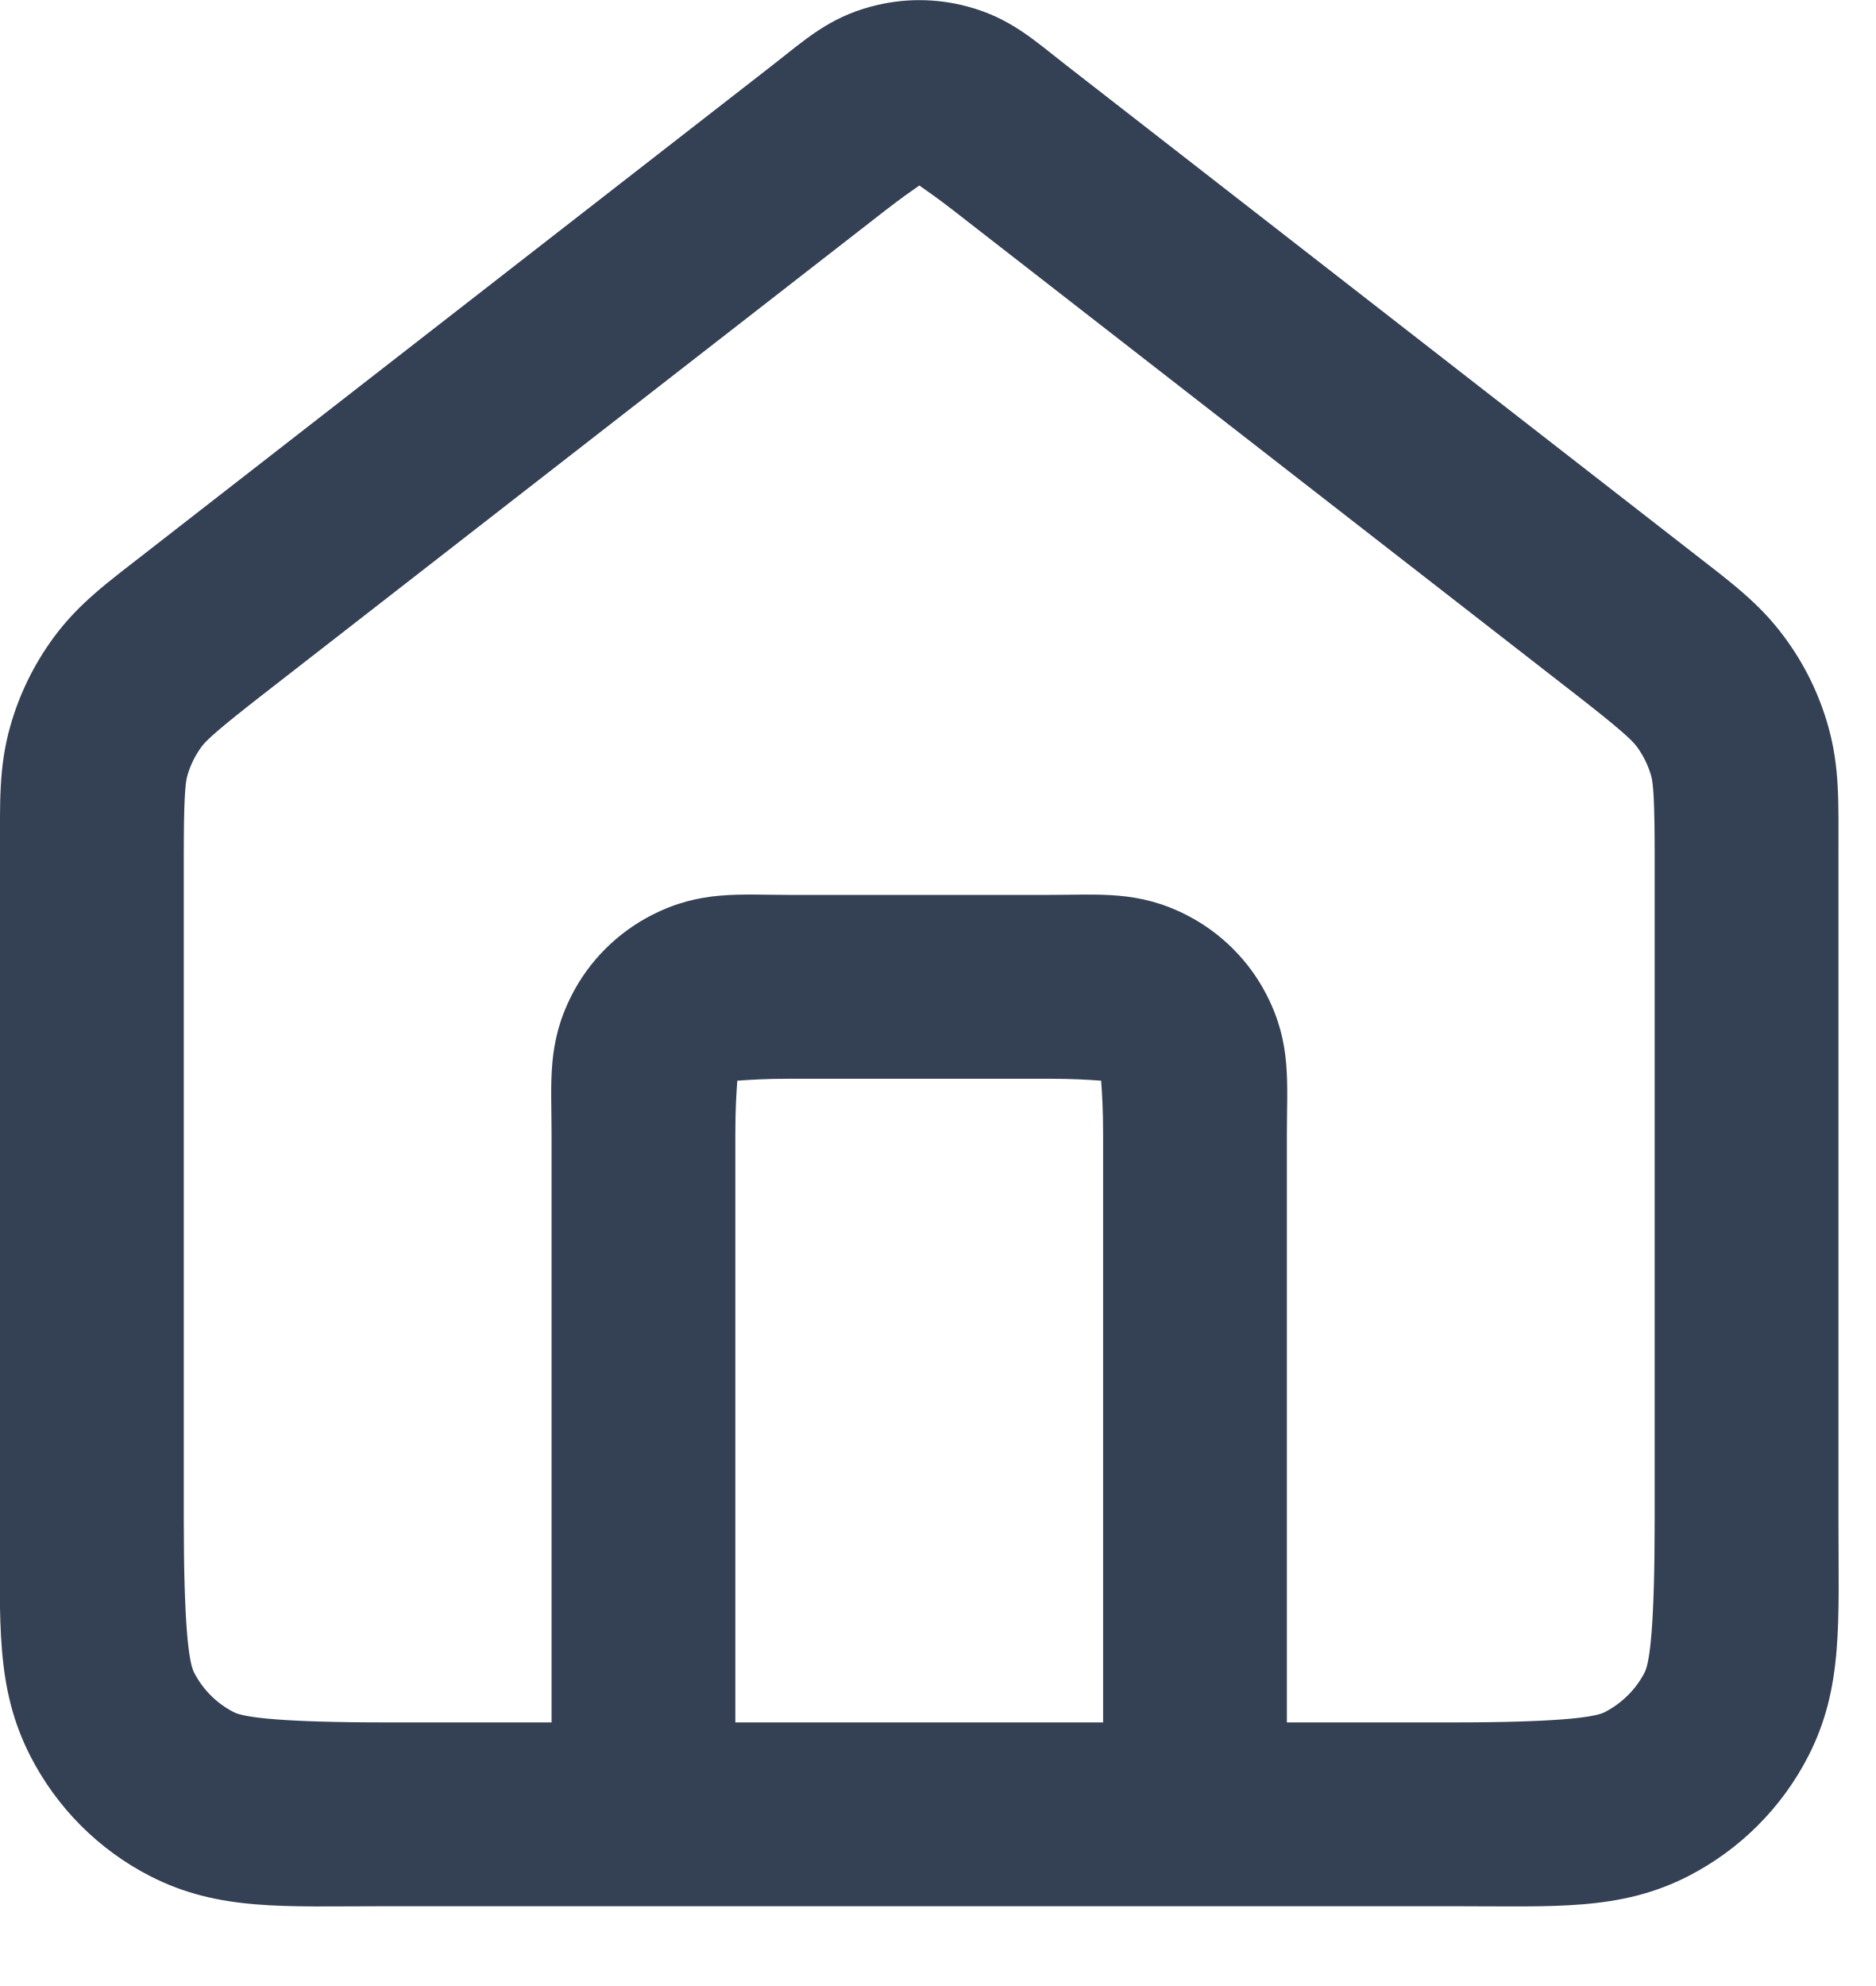
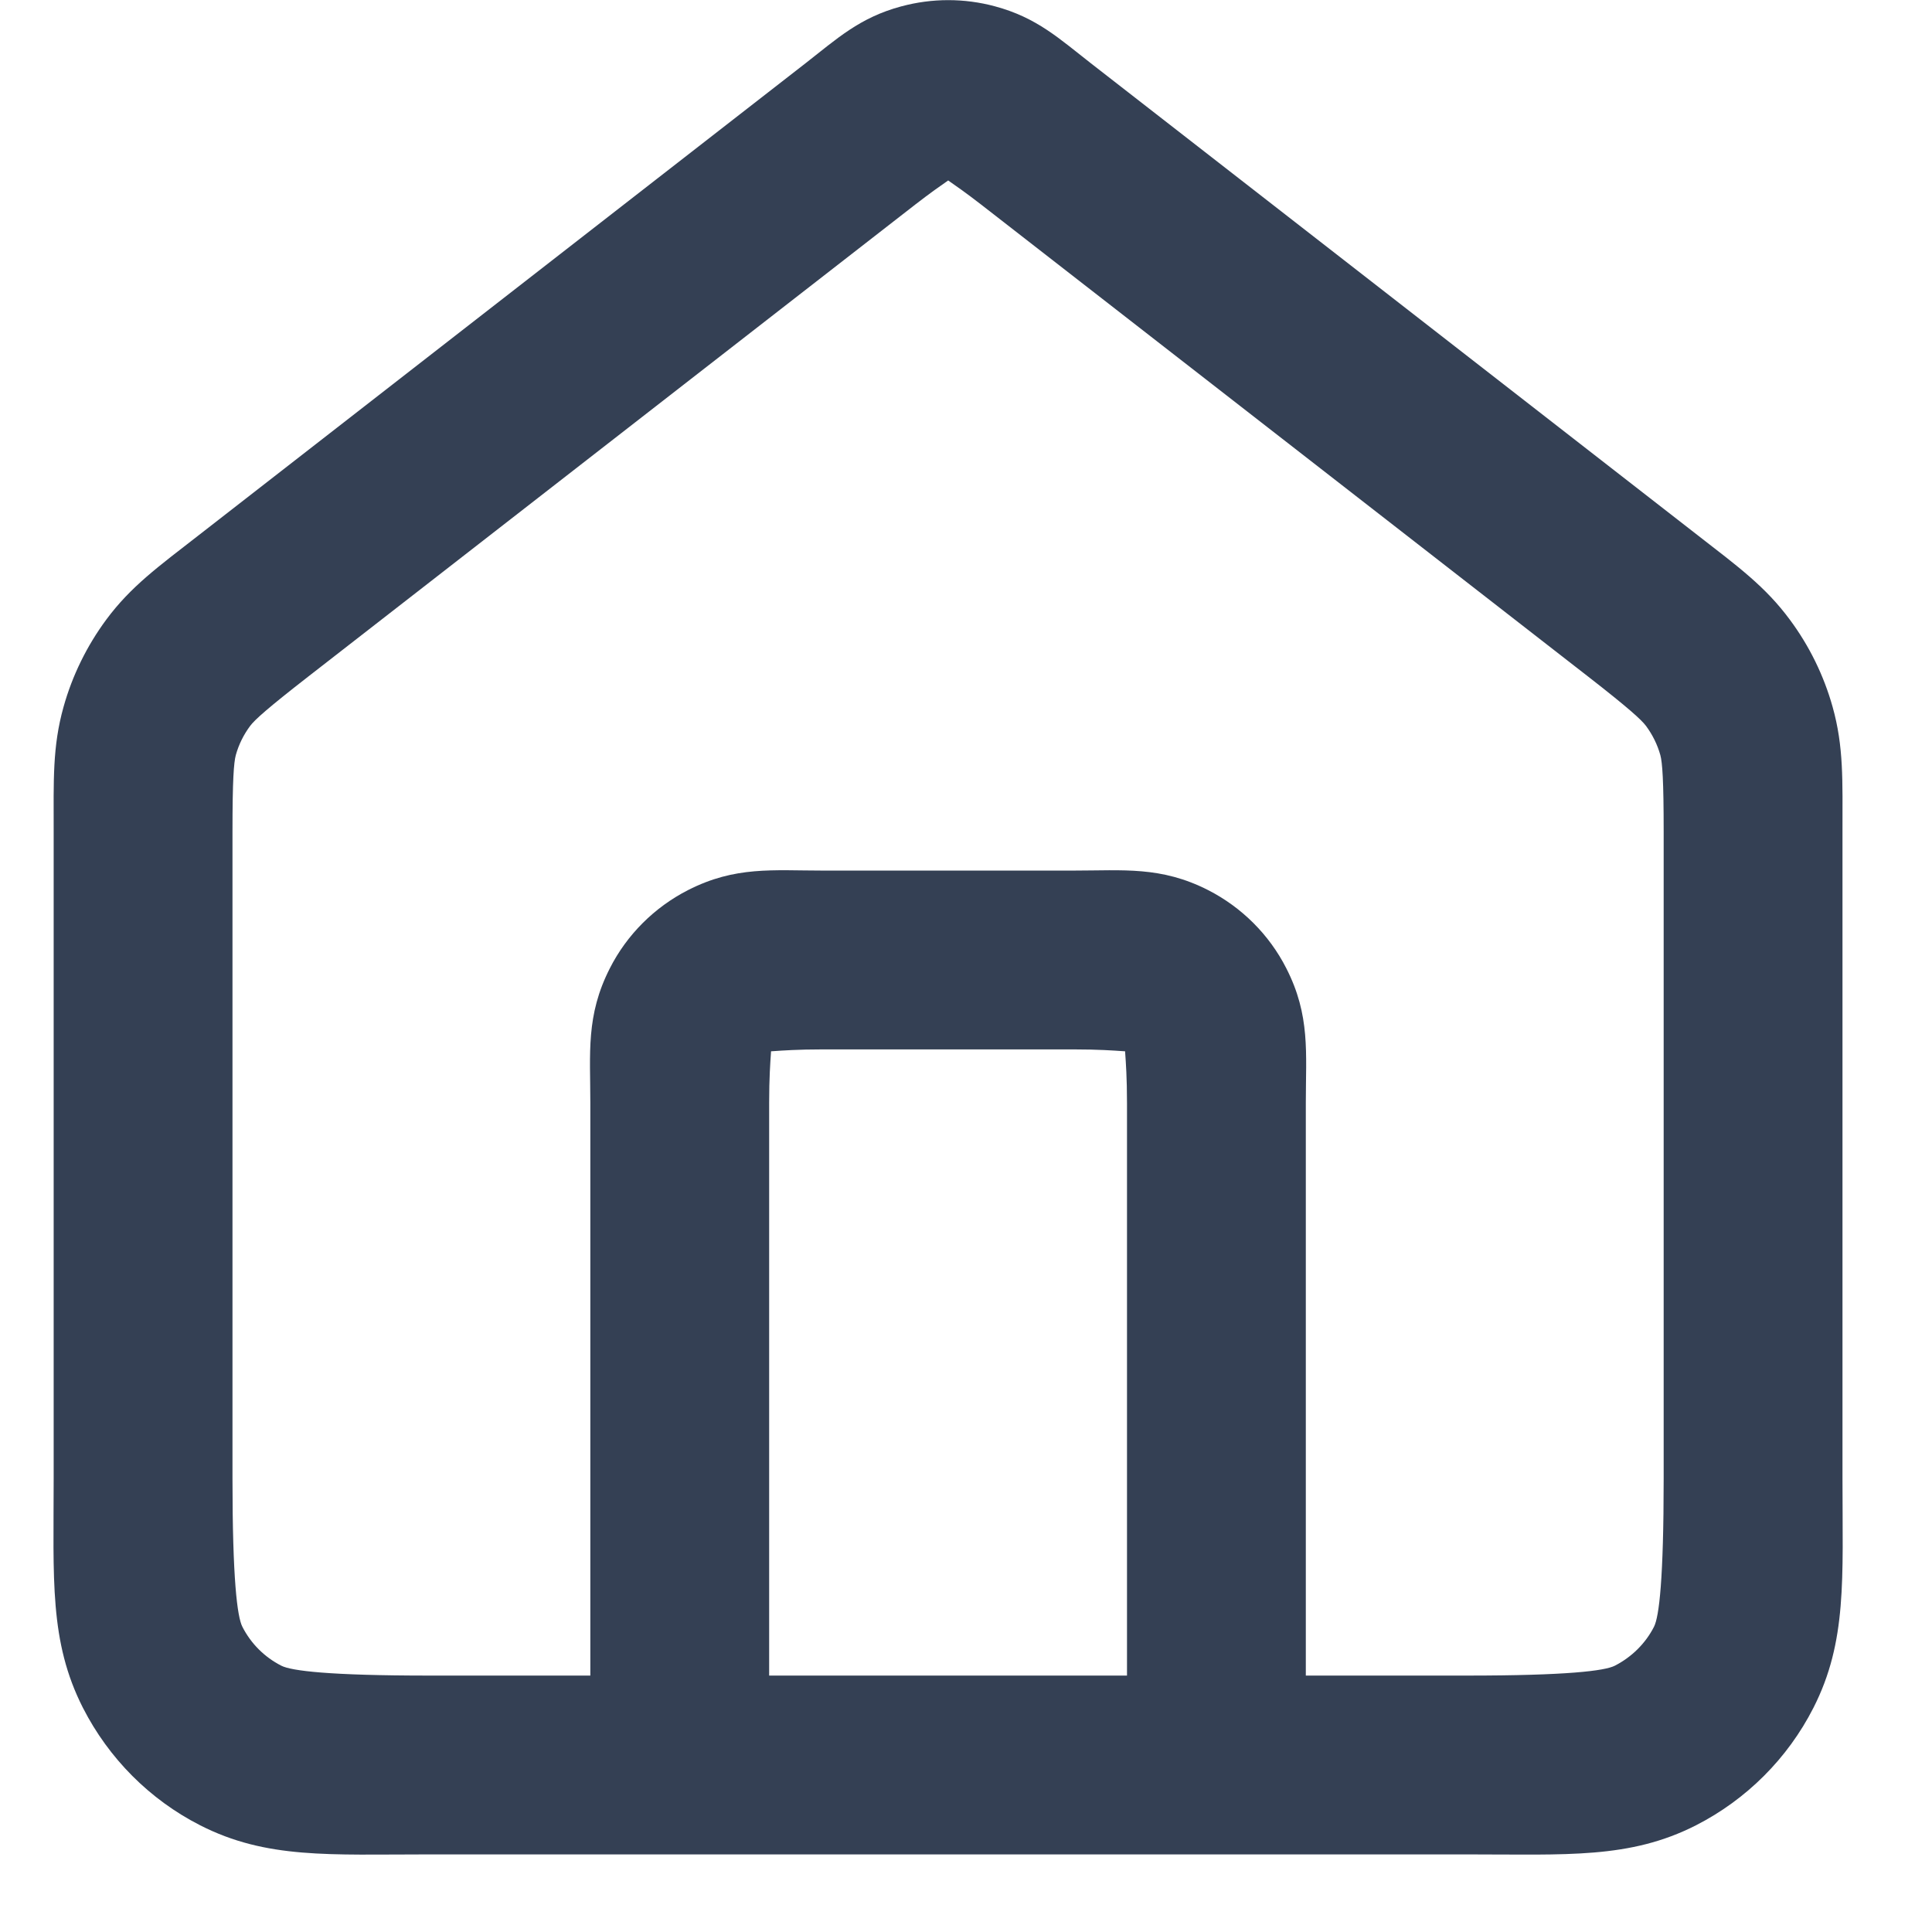
- <svg xmlns="http://www.w3.org/2000/svg" width="17" height="18" viewBox="0 0 17 18" fill="none" version="1.1" id="svg4">
+ <svg xmlns="http://www.w3.org/2000/svg" width="20" height="20" viewBox="0 0 17 18" fill="none" version="1.1" id="svg4">
  <path fill="#344054" d="M 7.898,0.059 C 7.507,0.164 7.297,0.362 7.004,0.59 L 1.352,4.986 C 0.974,5.28 0.719,5.464 0.49,5.773 0.309,6.018 0.174,6.293 0.092,6.586 -0.012,6.957 0,7.269 0,7.748 v 6.029 c 0,0.933 -0.042,1.516 0.273,2.135 0.24,0.47 0.621,0.854 1.092,1.094 C 1.984,17.321 2.567,17.277 3.5,17.277 h 2.334 5 2.332 c 0.933,0 1.517,0.043 2.135,-0.271 0.47,-0.24 0.854,-0.623 1.094,-1.094 0.315,-0.619 0.271,-1.201 0.271,-2.135 V 7.748 c 0,-0.479 0.012,-0.791 -0.092,-1.162 -0.082,-0.293 -0.217,-0.568 -0.398,-0.812 C 15.947,5.464 15.694,5.28 15.316,4.986 L 9.664,0.59 C 9.371,0.362 9.161,0.164 8.77,0.059 c -0.285,-0.077 -0.586,-0.077 -0.871,0 z M 8.334,1.666 C 8.266,1.648 8.348,1.679 8.641,1.906 l 5.652,4.395 c 0.378,0.294 0.5,0.405 0.543,0.463 0.06,0.081 0.106,0.174 0.133,0.271 C 14.988,7.105 15,7.269 15,7.748 v 6.029 c 0,0.933 -0.042,1.285 -0.09,1.379 -0.08,0.157 -0.209,0.283 -0.365,0.363 -0.094,0.048 -0.445,0.092 -1.379,0.092 h -1.5 v -5.334 c 0,-0.467 0.043,-0.816 -0.182,-1.256 C 11.325,8.708 11.069,8.453 10.756,8.293 10.316,8.069 9.967,8.111 9.5,8.111 H 7.166 c -0.467,0 -0.815,-0.043 -1.256,0.182 C 5.597,8.453 5.341,8.708 5.182,9.021 4.957,9.462 5,9.811 5,10.277 v 5.334 H 3.5 c -0.933,0 -1.285,-0.044 -1.379,-0.092 -0.157,-0.08 -0.283,-0.206 -0.363,-0.363 -0.048,-0.094 -0.092,-0.445 -0.092,-1.379 V 7.748 c 0,-0.479 0.012,-0.643 0.031,-0.713 0.027,-0.098 0.073,-0.19 0.133,-0.271 C 1.873,6.706 1.997,6.595 2.375,6.301 L 8.027,1.906 C 8.32,1.679 8.402,1.648 8.334,1.666 Z M 6.666,9.777 c -0.084,0.043 0.033,-1e-7 0.5,0 H 9.5 c 0.467,0 0.584,0.043 0.5,0 -0.043,-0.084 0,0.033 0,0.5 v 5.334 H 6.666 v -5.334 c 0,-0.467 0.043,-0.584 0,-0.5 z" id="path2" />
</svg>
